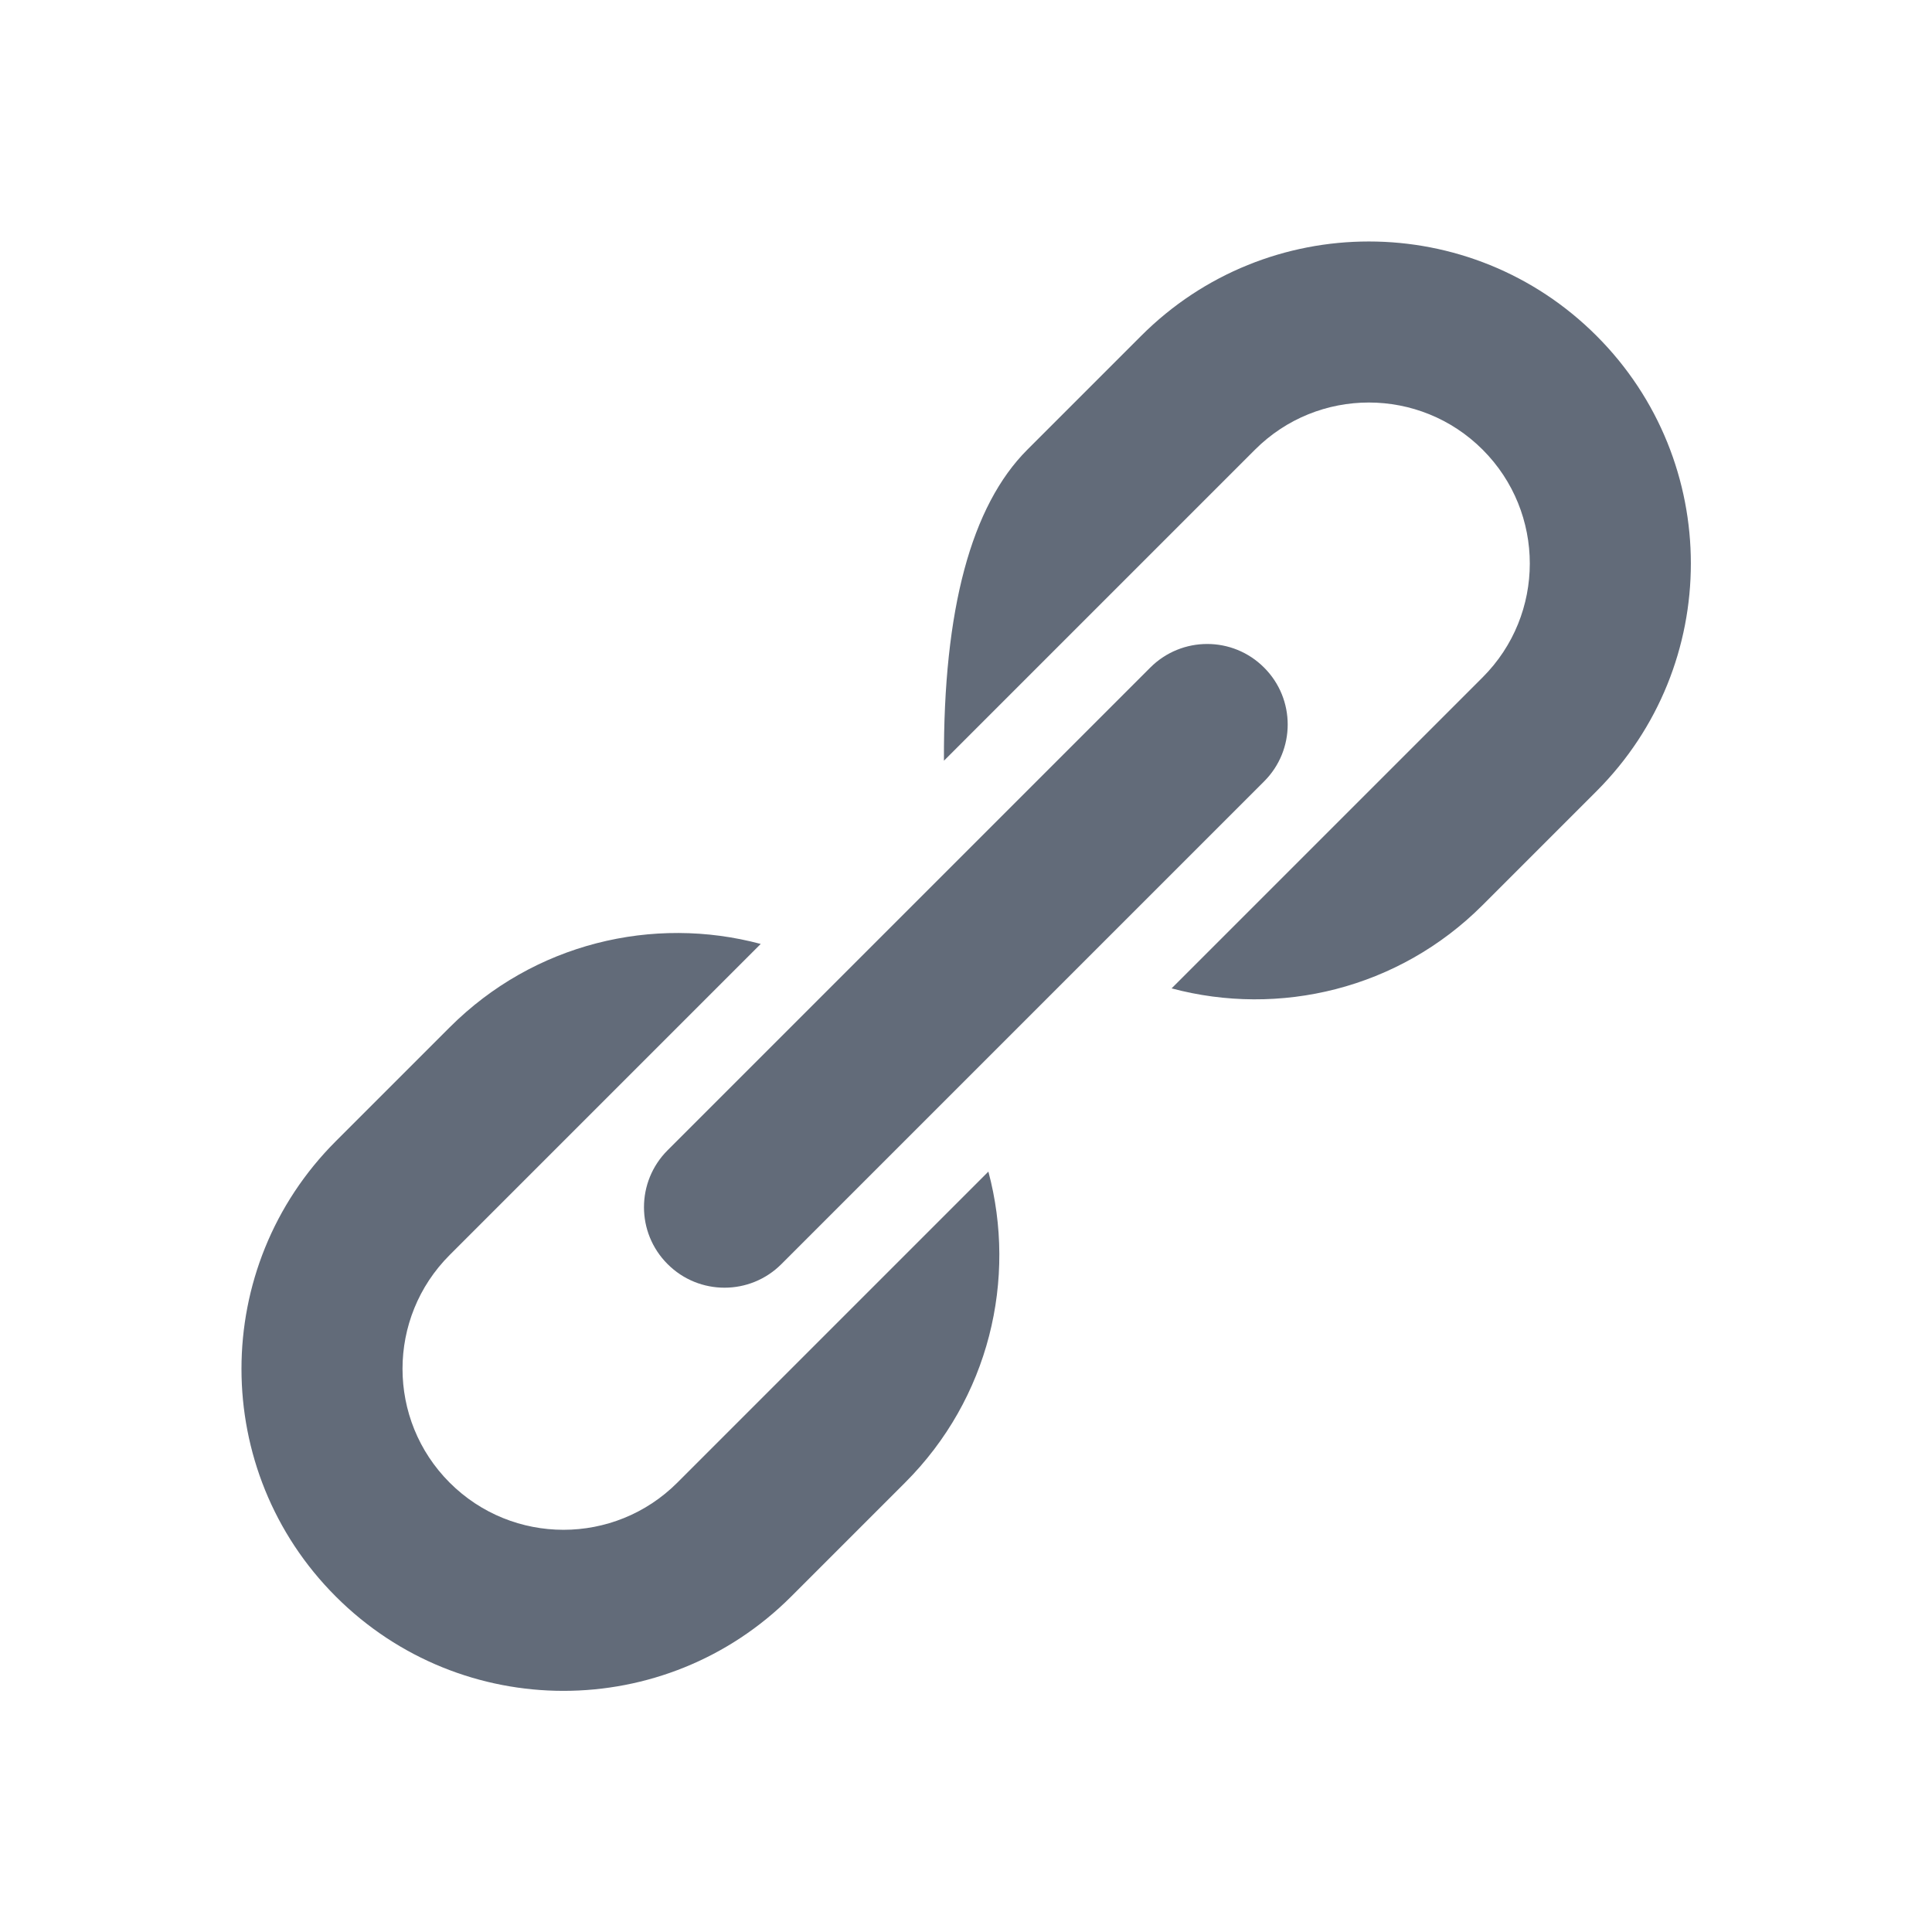
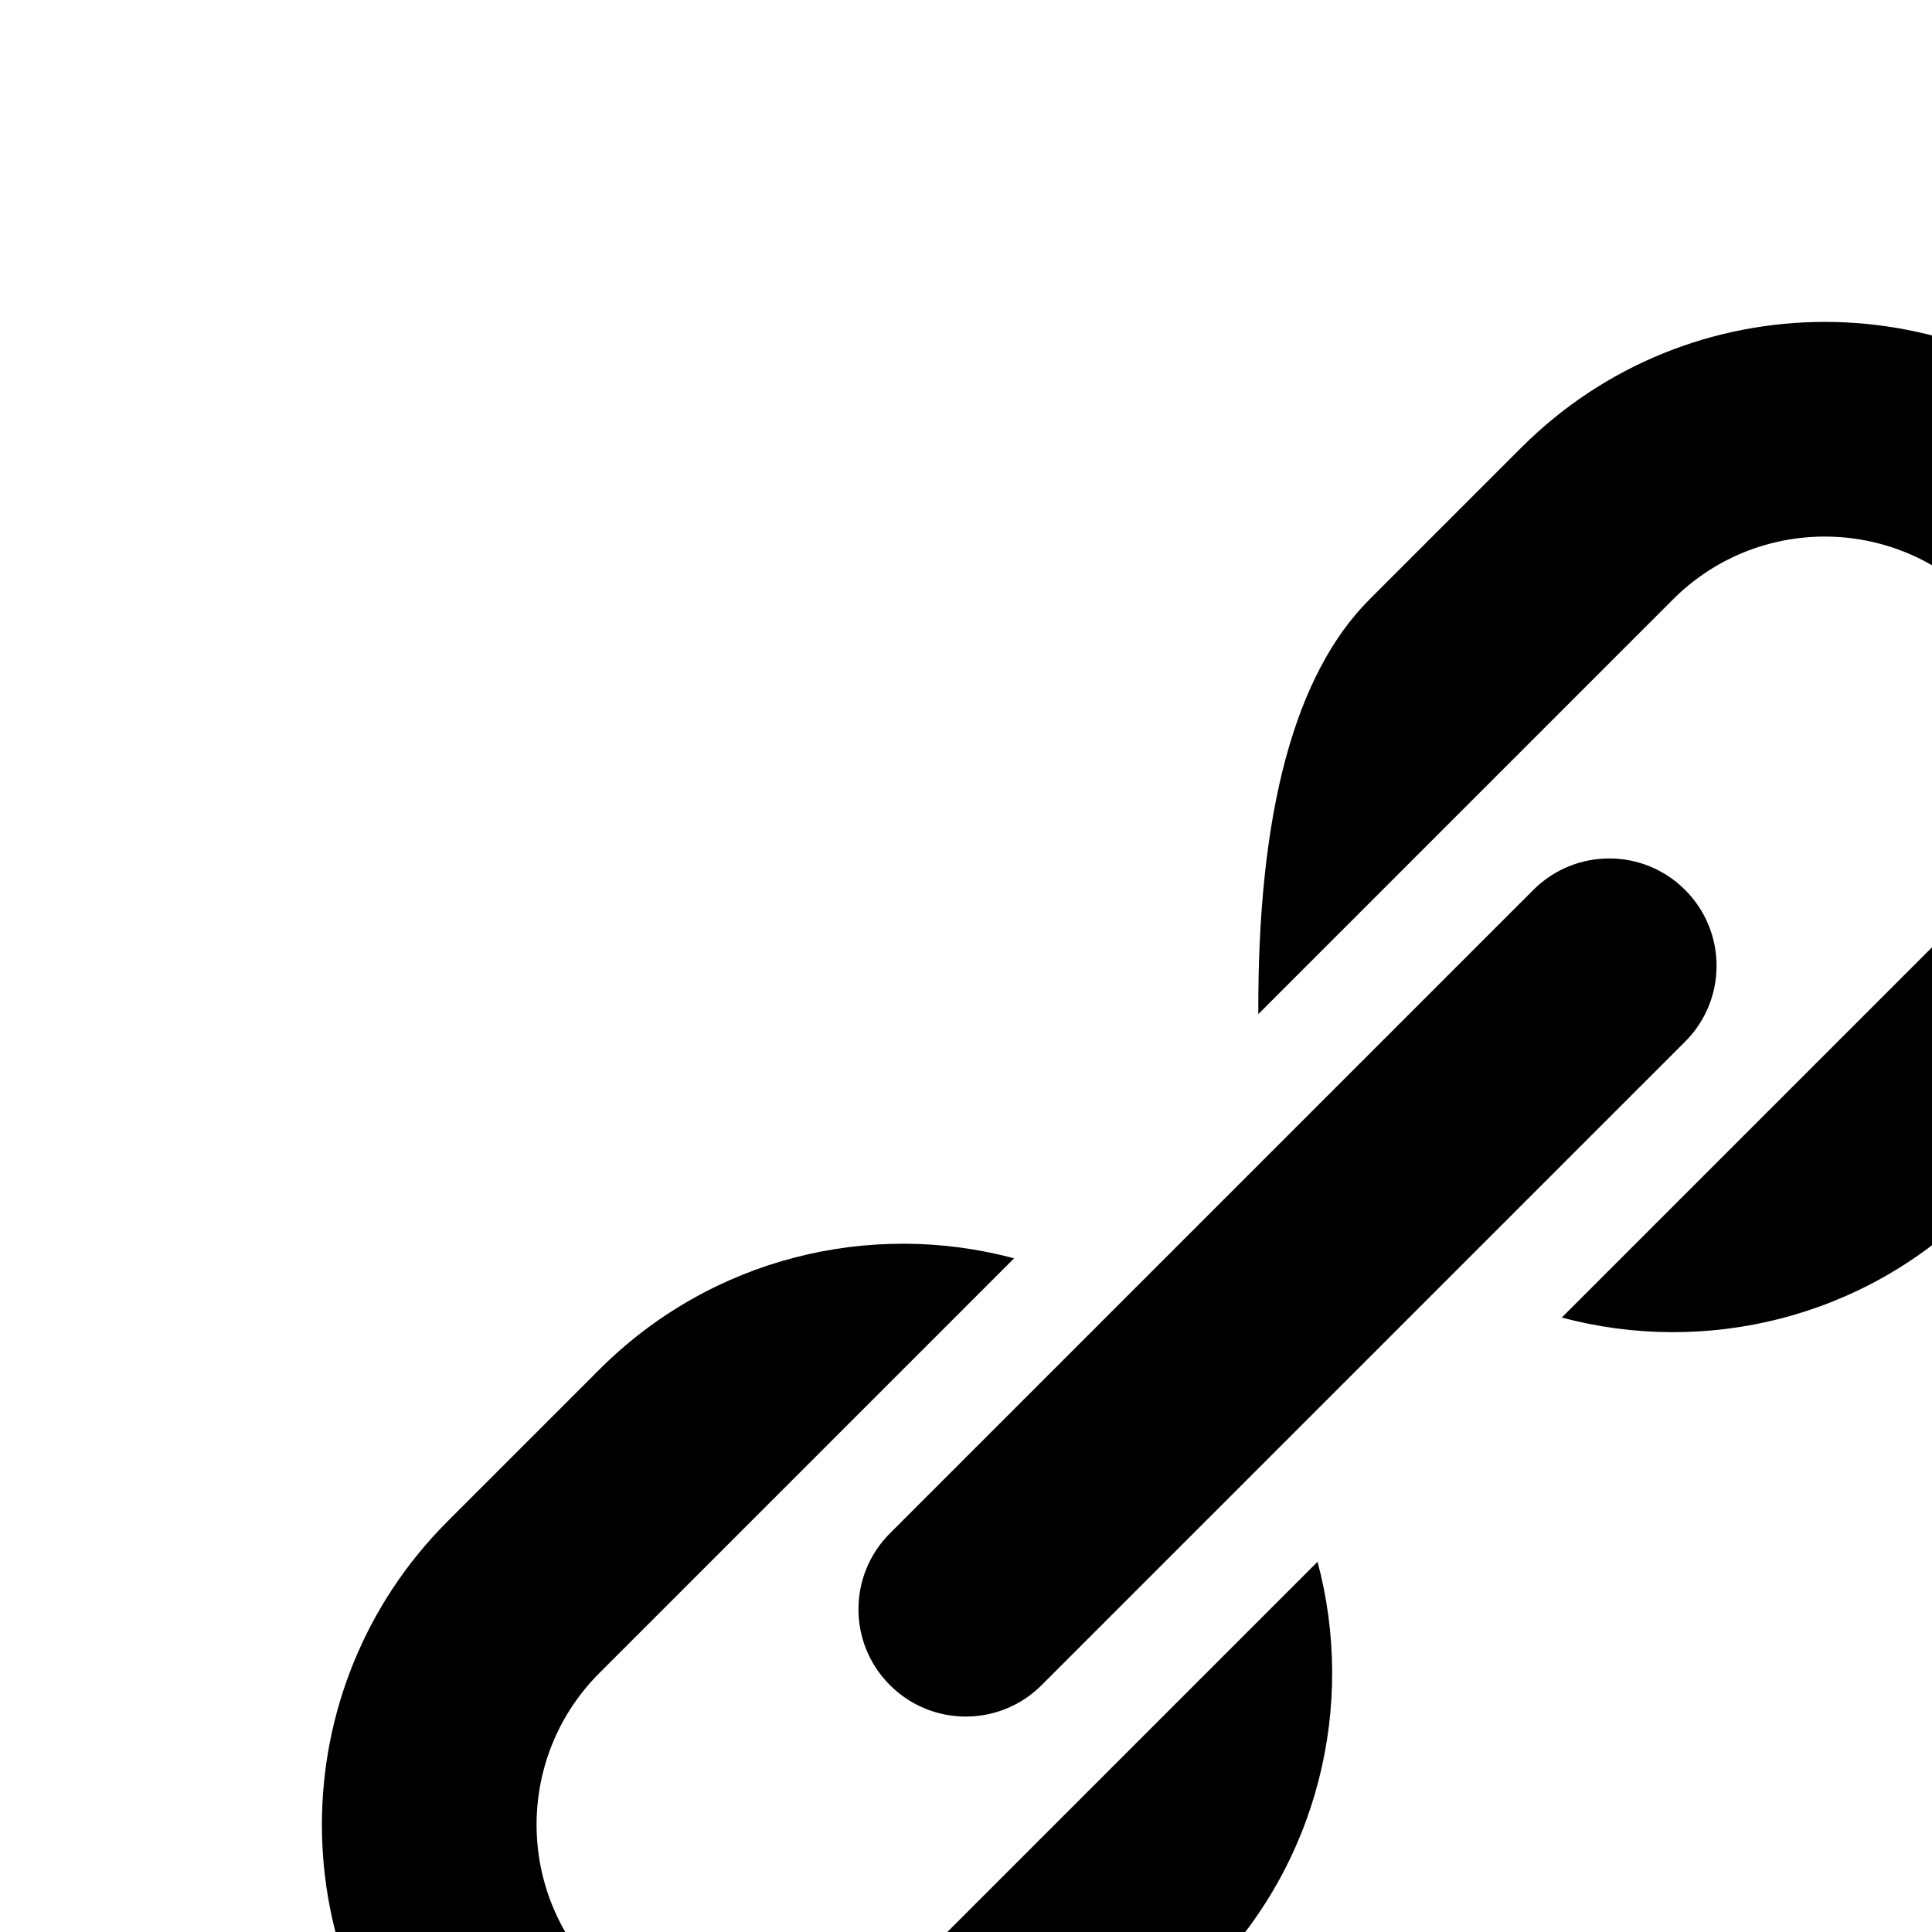
- <svg xmlns="http://www.w3.org/2000/svg" width="24" height="24" viewBox="0 0 24 24">
-   <path fill="#626B79" fill-rule="evenodd" d="M5.586,12.762 C6.633,11.715 8.116,11.369 9.45,11.726 L9.45,11.726 L5.586,15.59 C4.805,16.371 4.805,17.637 5.586,18.418 C6.367,19.199 7.633,19.199 8.414,18.418 L8.414,18.418 L12.278,14.554 C12.635,15.889 12.29,17.372 11.243,18.418 L11.243,18.418 L9.828,19.833 C8.266,21.395 5.734,21.395 4.172,19.833 C2.609,18.271 2.609,15.738 4.172,14.176 L4.172,14.176 Z M15.703,8.293 C16.094,8.683 16.094,9.317 15.703,9.707 L9.707,15.703 C9.317,16.094 8.683,16.094 8.293,15.703 C7.902,15.313 7.902,14.68 8.293,14.289 L14.289,8.293 C14.68,7.902 15.313,7.902 15.703,8.293 Z M14.176,4.172 C15.738,2.609 18.271,2.609 19.833,4.172 C21.395,5.734 21.395,8.266 19.833,9.828 L19.833,9.828 L18.418,11.243 C17.372,12.29 15.889,12.635 14.554,12.278 L14.554,12.278 L18.418,8.414 C19.199,7.633 19.199,6.367 18.418,5.586 C17.637,4.805 16.371,4.805 15.59,5.586 L15.59,5.586 L11.726,9.45 C11.718,7.572 12.064,6.284 12.762,5.586 L12.762,5.586 Z" />
+ <svg>
+   <path d="M5.586,12.762 C6.633,11.715 8.116,11.369 9.45,11.726 L9.45,11.726 L5.586,15.59 C4.805,16.371 4.805,17.637 5.586,18.418 C6.367,19.199 7.633,19.199 8.414,18.418 L8.414,18.418 L12.278,14.554 C12.635,15.889 12.29,17.372 11.243,18.418 L11.243,18.418 L9.828,19.833 C8.266,21.395 5.734,21.395 4.172,19.833 C2.609,18.271 2.609,15.738 4.172,14.176 L4.172,14.176 Z M15.703,8.293 C16.094,8.683 16.094,9.317 15.703,9.707 L9.707,15.703 C9.317,16.094 8.683,16.094 8.293,15.703 C7.902,15.313 7.902,14.68 8.293,14.289 L14.289,8.293 C14.68,7.902 15.313,7.902 15.703,8.293 Z M14.176,4.172 C15.738,2.609 18.271,2.609 19.833,4.172 C21.395,5.734 21.395,8.266 19.833,9.828 L19.833,9.828 L18.418,11.243 C17.372,12.29 15.889,12.635 14.554,12.278 L14.554,12.278 L18.418,8.414 C19.199,7.633 19.199,6.367 18.418,5.586 C17.637,4.805 16.371,4.805 15.59,5.586 L15.59,5.586 L11.726,9.45 C11.718,7.572 12.064,6.284 12.762,5.586 L12.762,5.586 Z" />
</svg>
